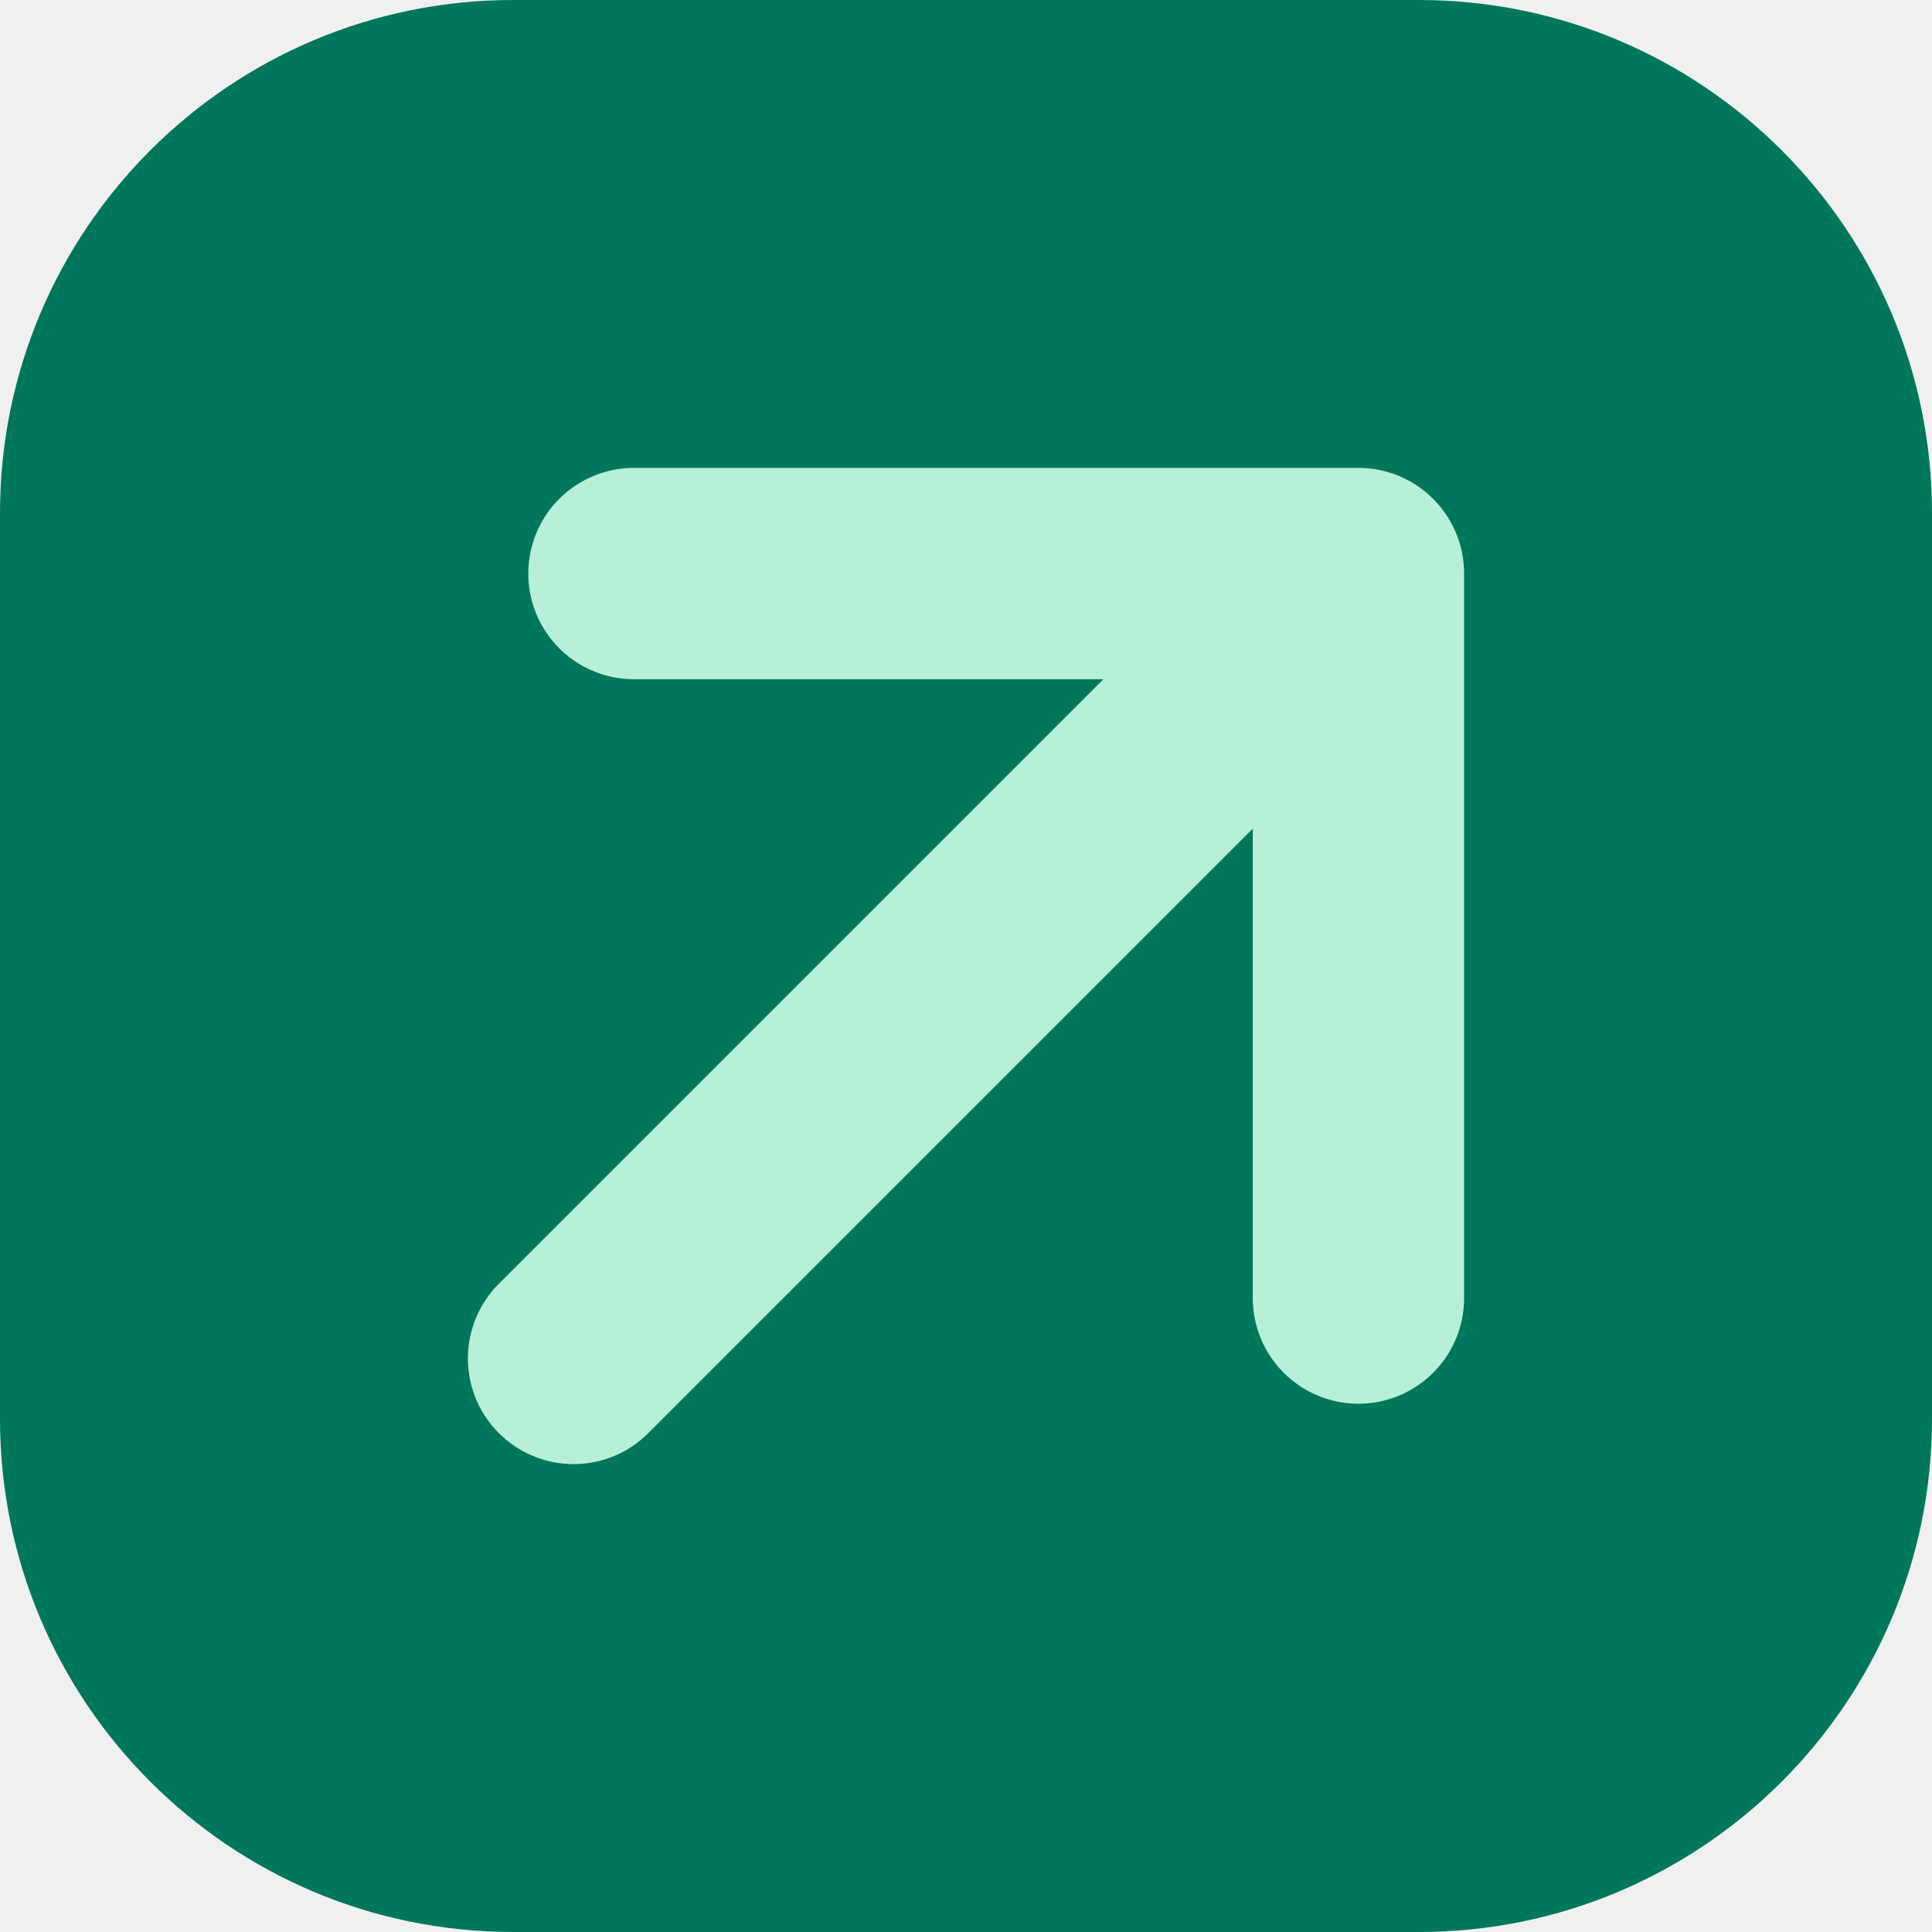
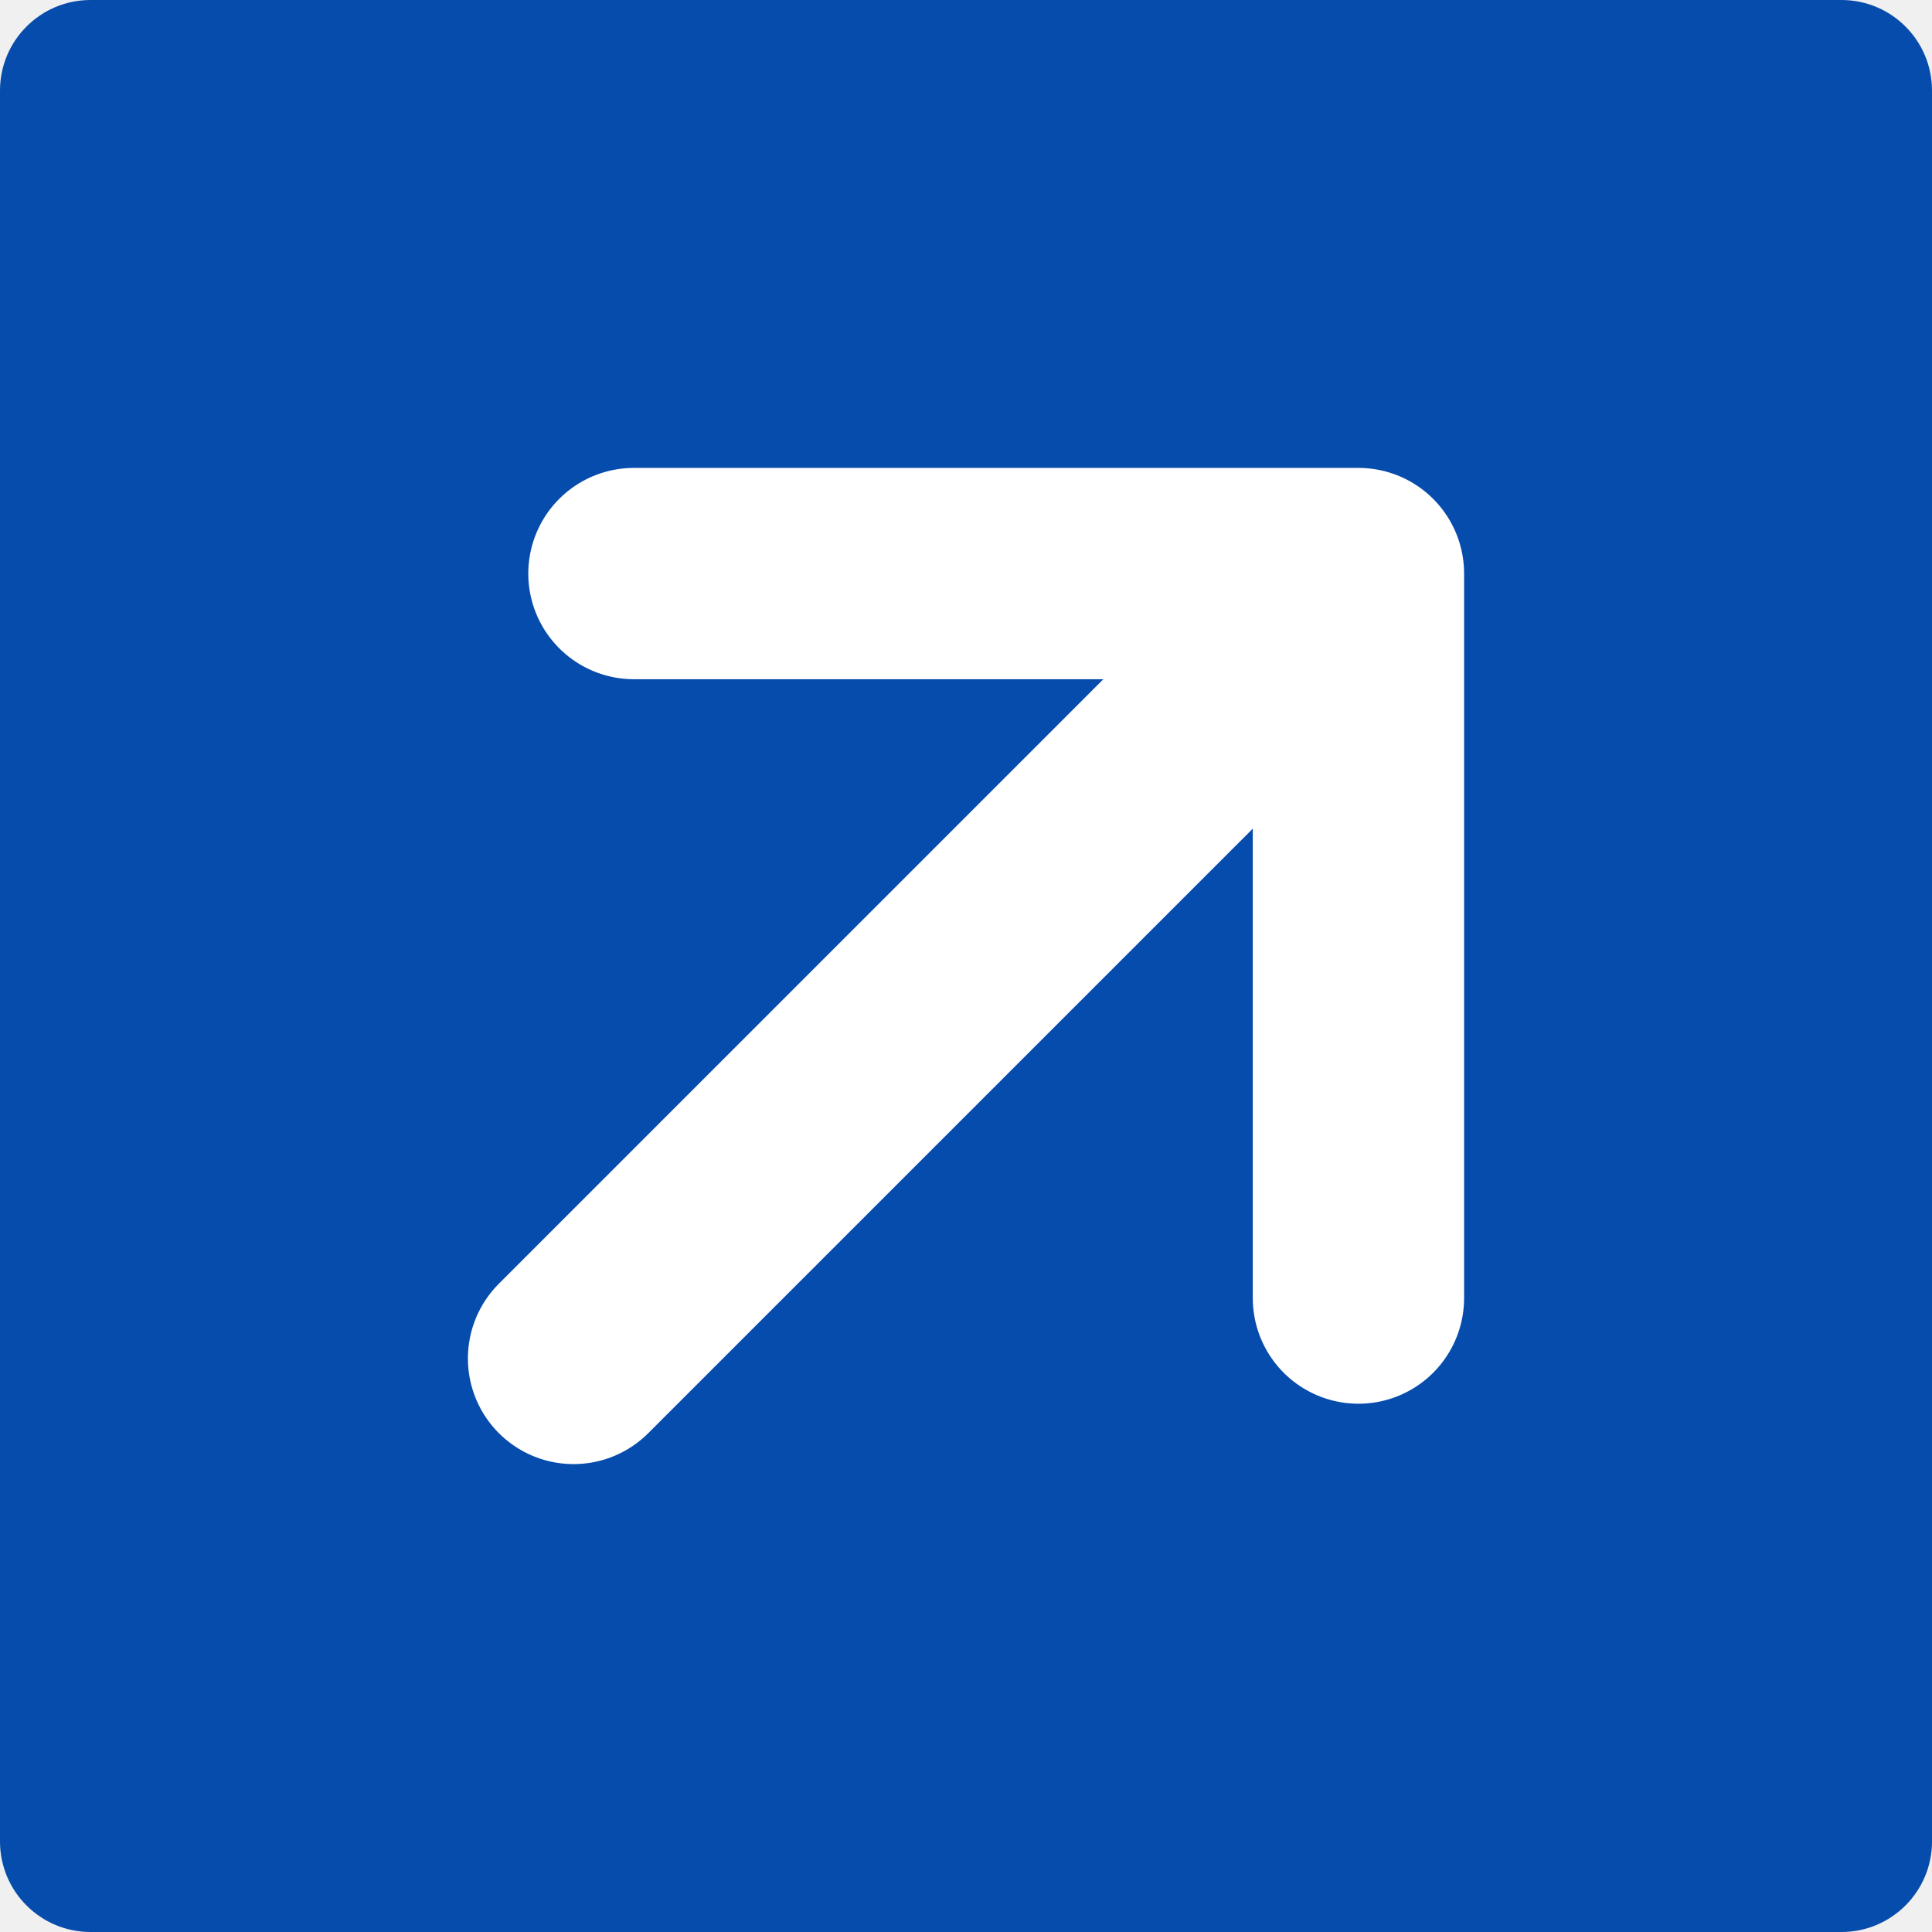
<svg xmlns="http://www.w3.org/2000/svg" viewBox="0 0 64 64">
-   <rect width="64" height="64" rx="17" fill="#00775b" />
-   <path d="M19 45 45 19M21 19h24v24" fill="none" stroke="#b8f0d7" stroke-width="7" stroke-linecap="round" stroke-linejoin="round" />
+   <rect width="64" height="64" rx="3" fill="#064cac" />
+   <path d="M19 45 45 19M21 19h24v24" fill="none" stroke="#ffffff" stroke-width="7" stroke-linecap="round" stroke-linejoin="round" />
</svg>
